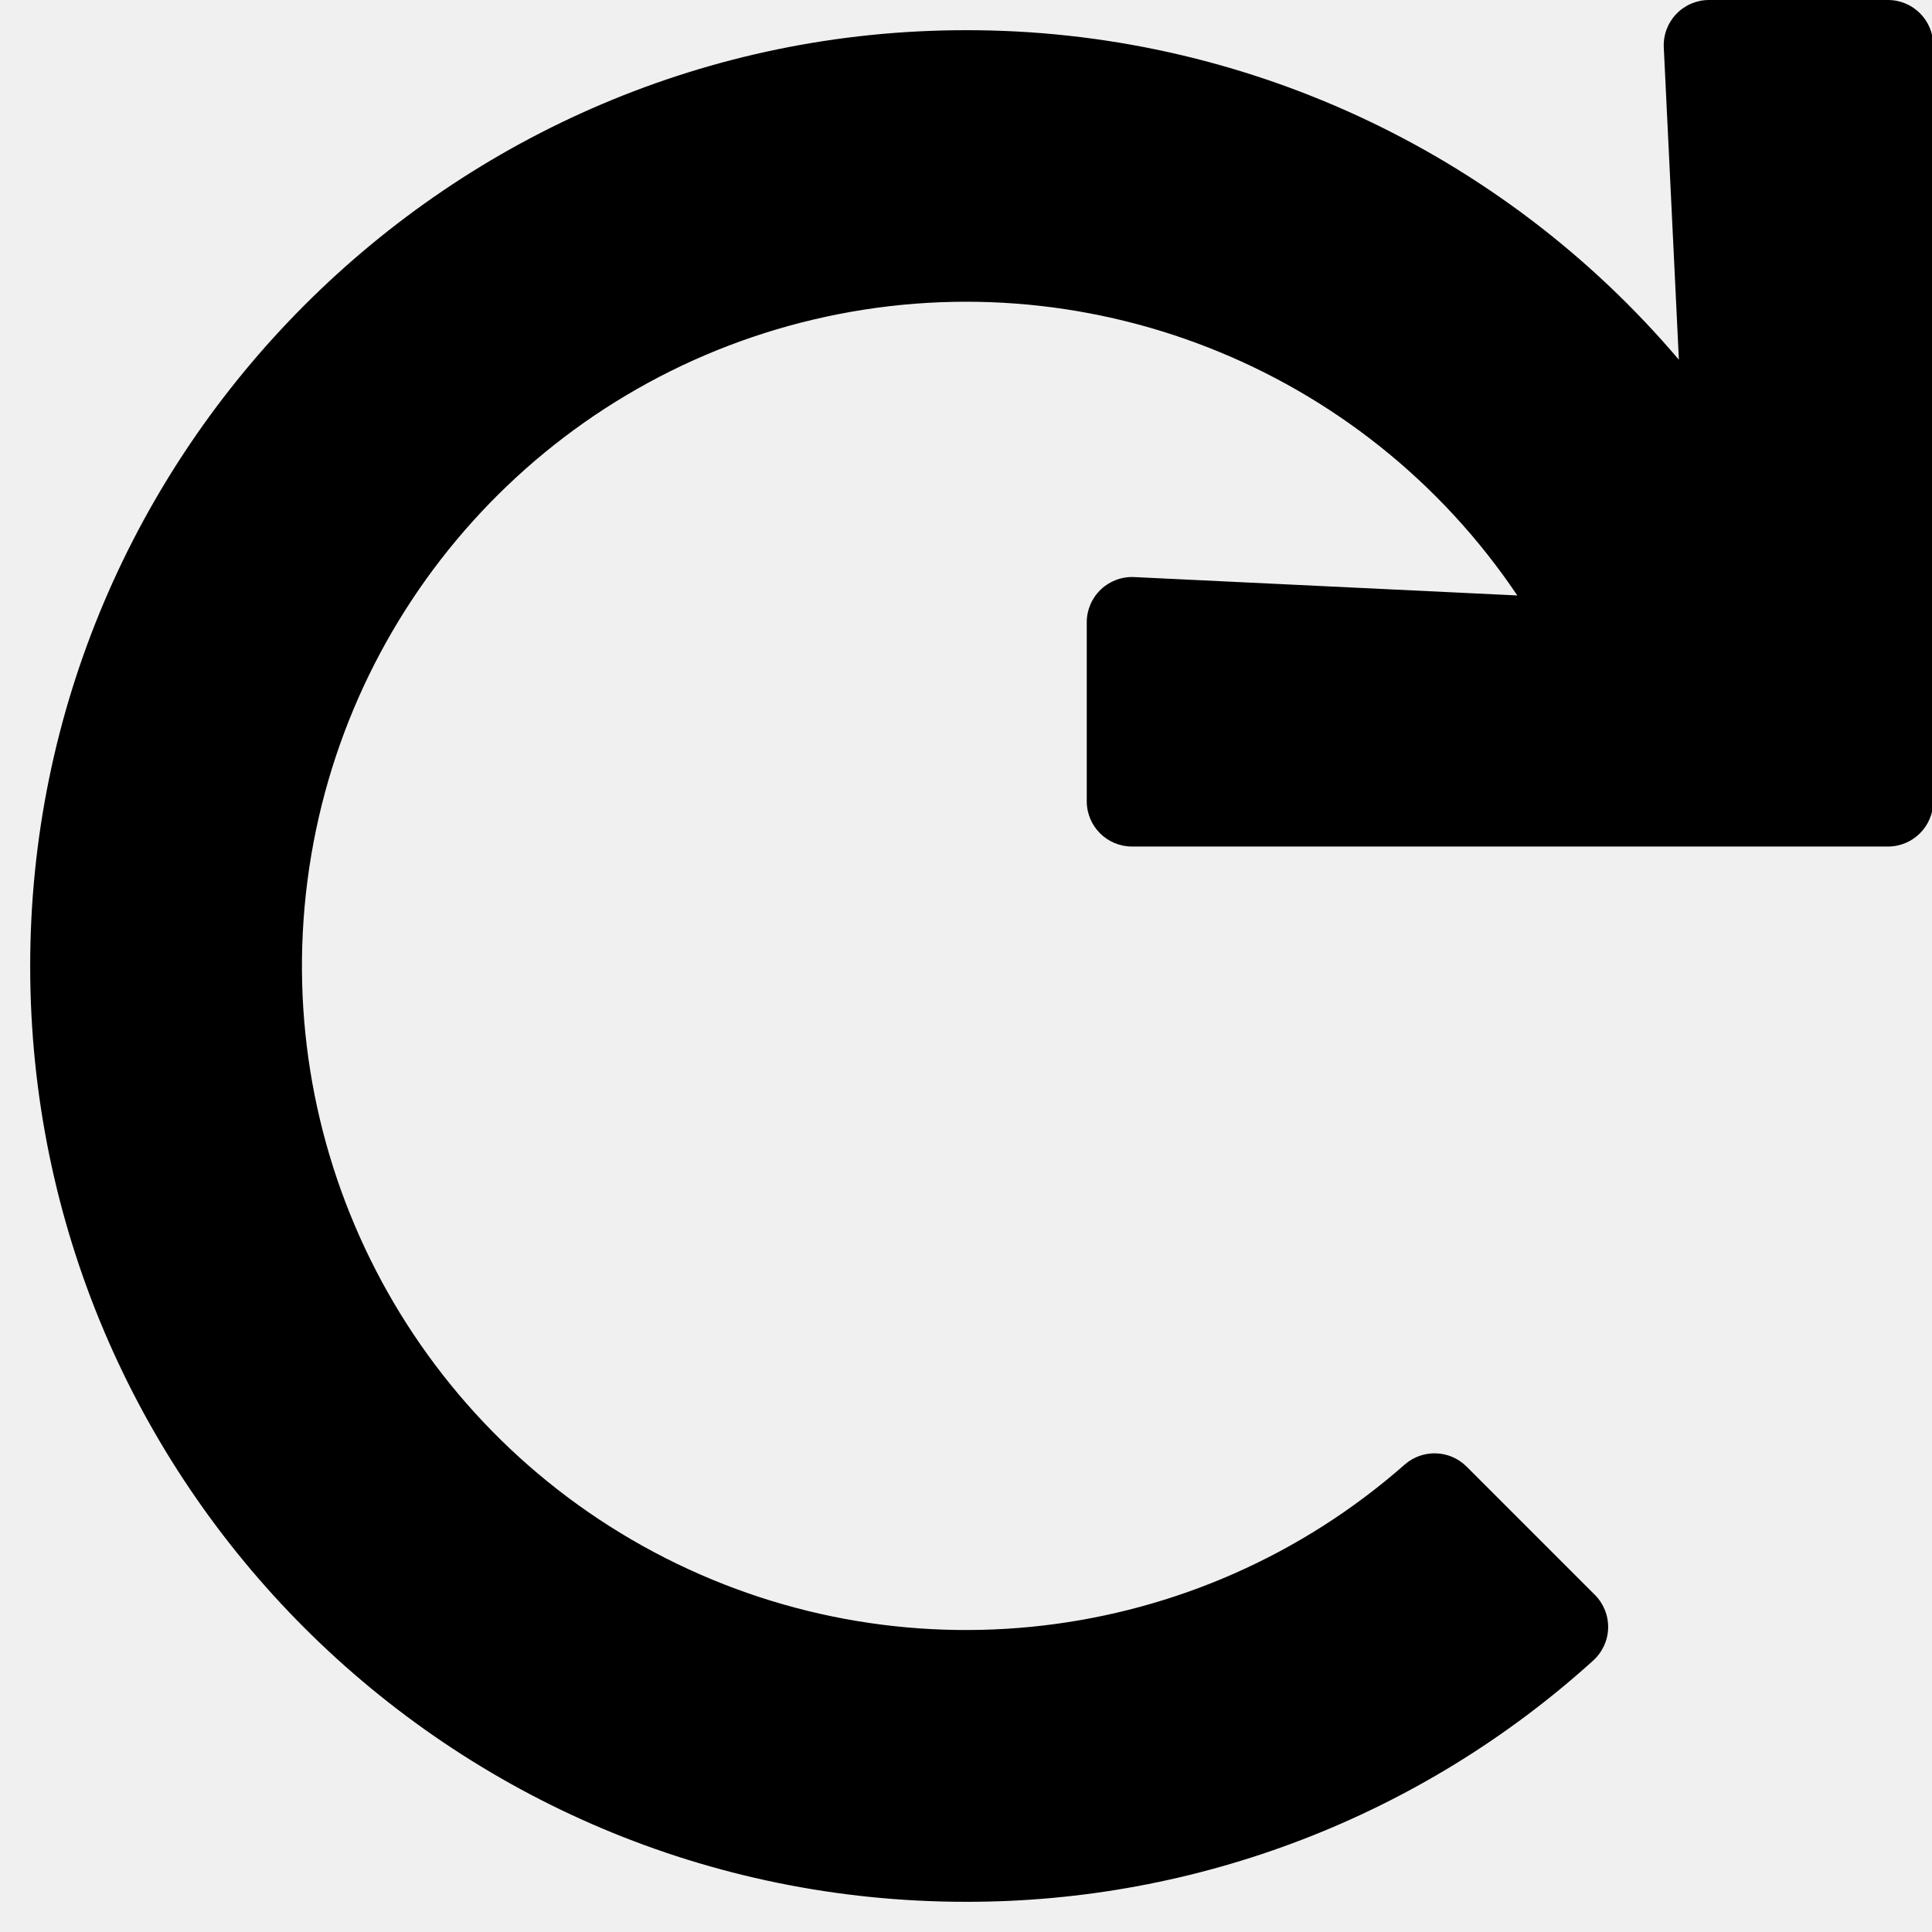
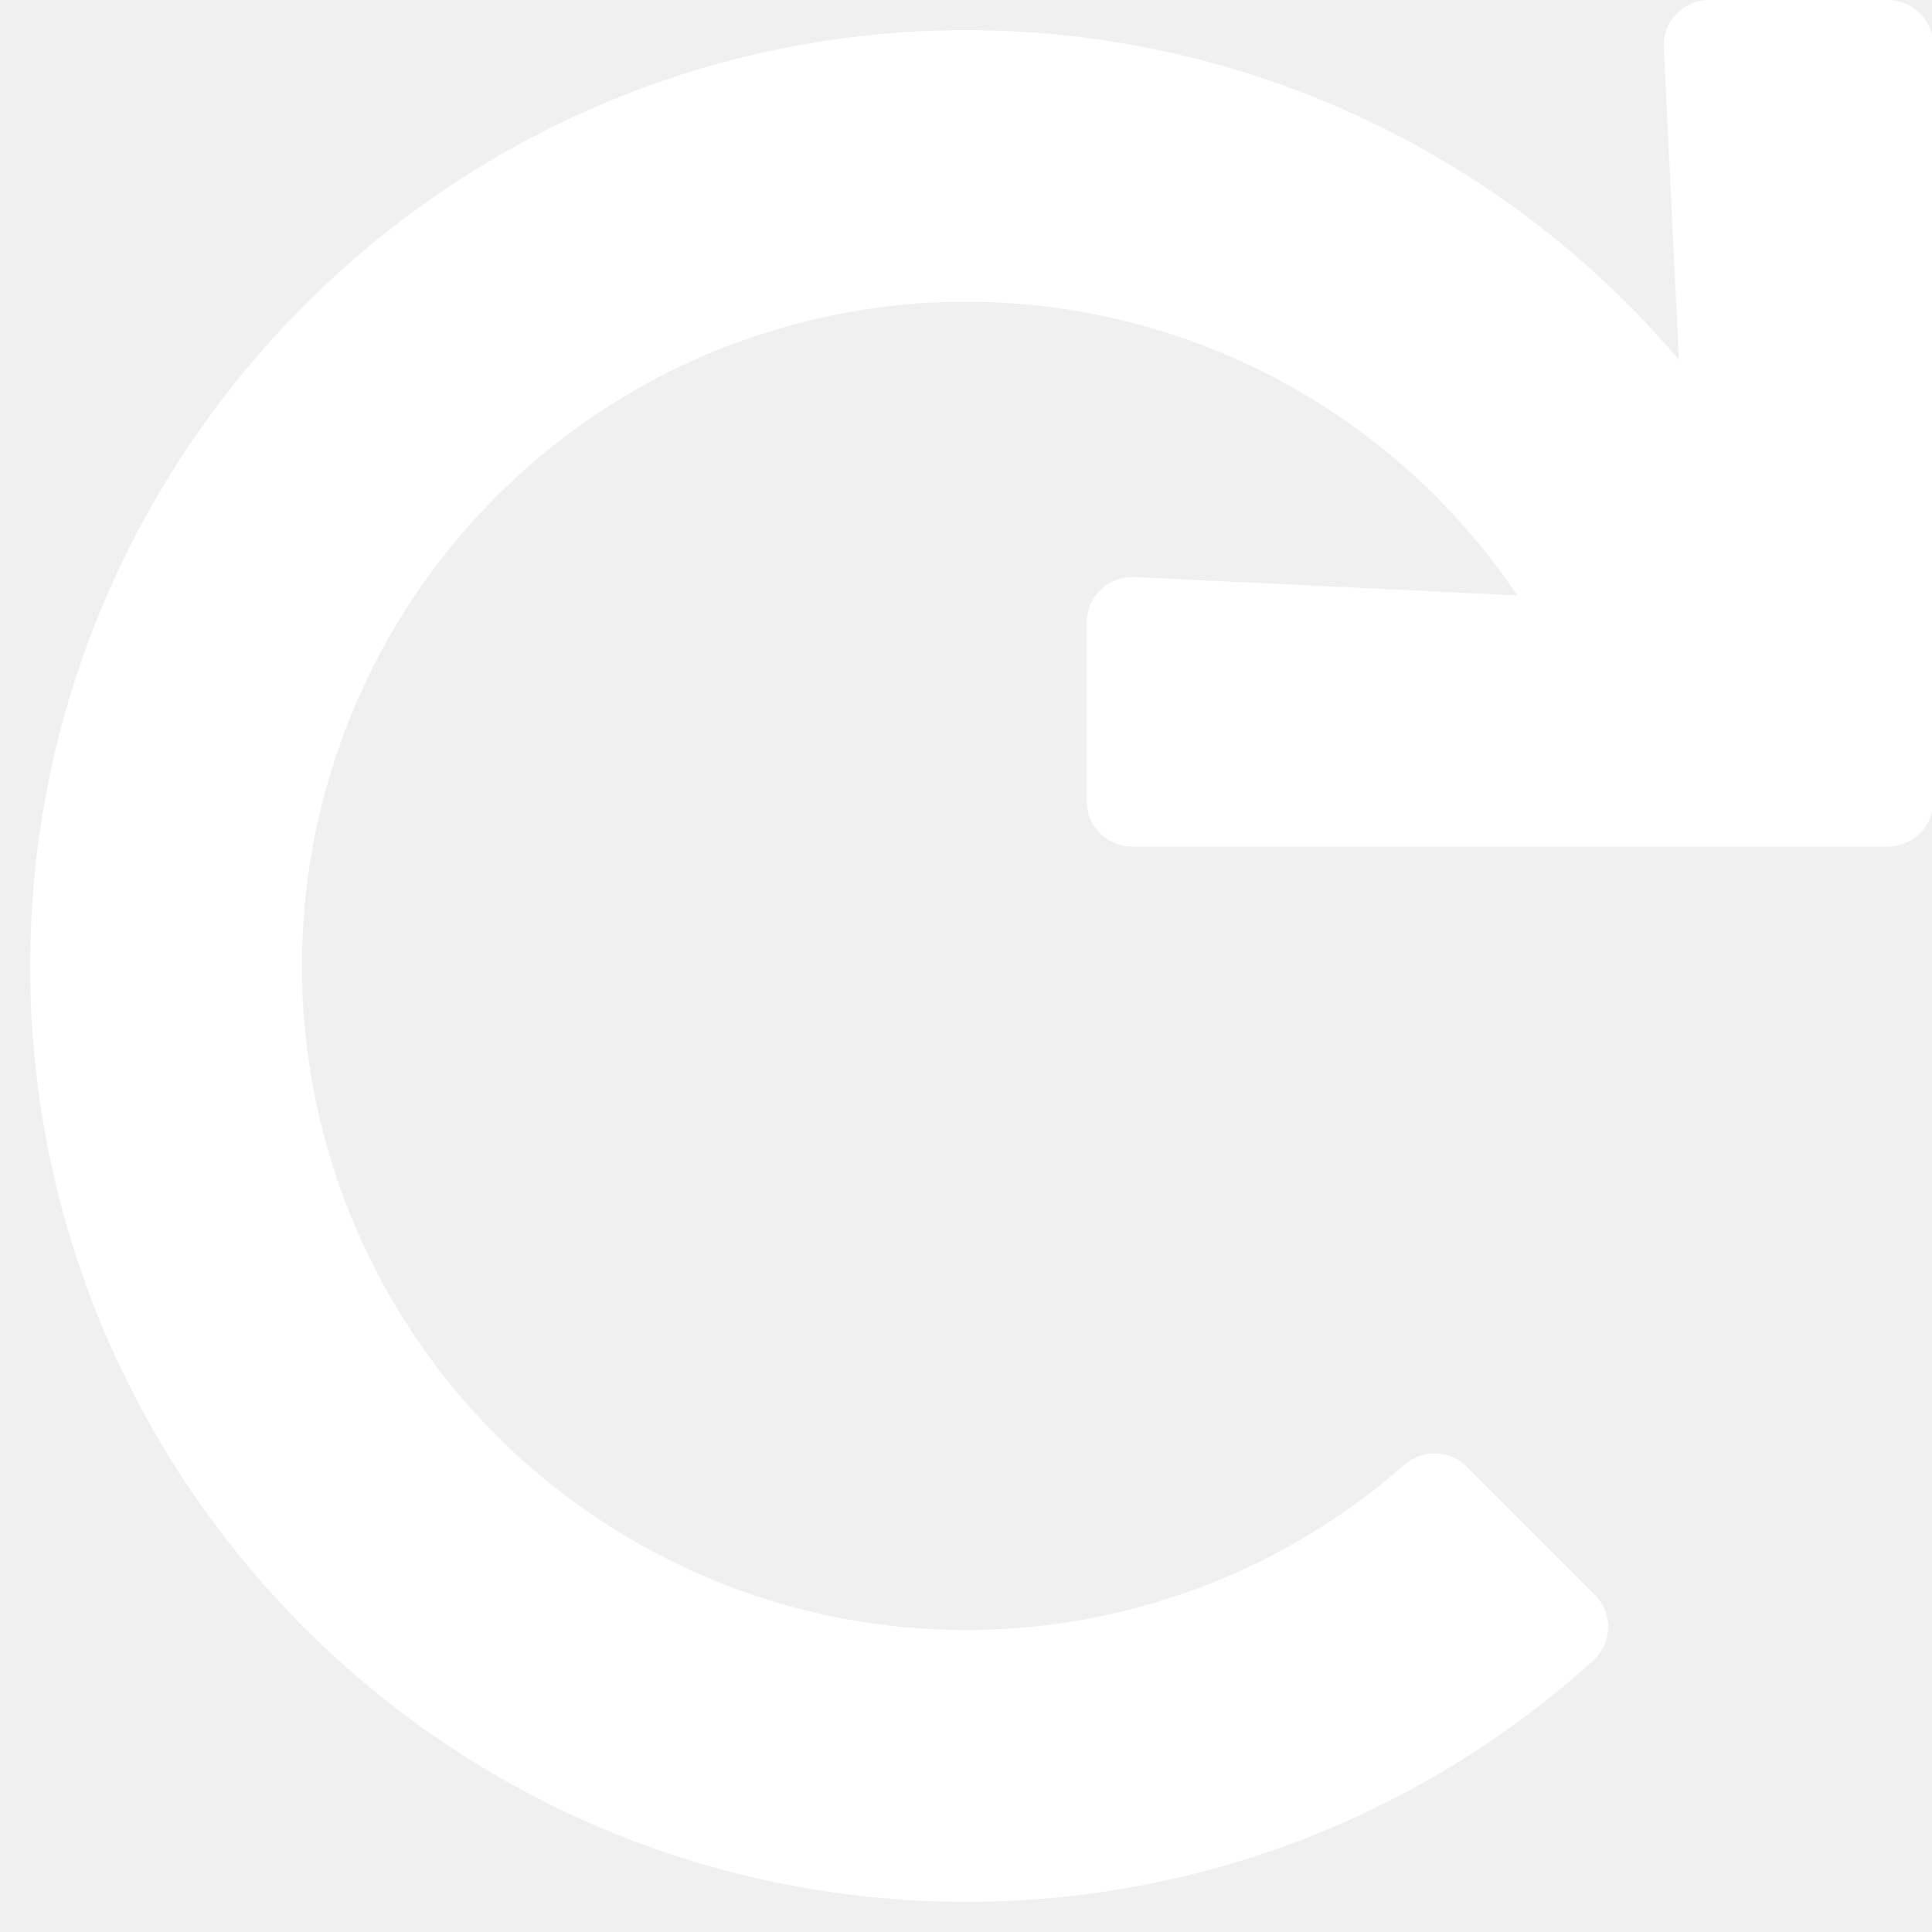
<svg xmlns="http://www.w3.org/2000/svg" aria-hidden="true" focusable="false" data-prefix="fas" data-icon="redo" class="svg-inline--fa fa-redo fa-w-16" role="img" viewBox="0 0 512 512">
-   <path fill="currentColor" d="M500.33 0h-47.41a12 12 0 0 0-12 12.57l4 82.76A247.42 247.42 0 0 0 256 8C119.34 8 7.9 119.53 8 256.19 8.1 393.07 119.1 504 256 504a247.1 247.1 0 0 0 166.18-63.91 12 12 0 0 0 .48-17.43l-34-34a12 12 0 0 0-16.38-.55A176 176 0 1 1 402.1 157.8l-101.53-4.87a12 12 0 0 0-12.57 12v47.41a12 12 0 0 0 12 12h200.33a12 12 0 0 0 12-12V12a12 12 0 0 0-12-12z" />
+   <path fill="#FFFFFF" d="M500.33 0h-47.41a12 12 0 0 0-12 12.57l4 82.76A247.42 247.42 0 0 0 256 8C119.34 8 7.9 119.53 8 256.19 8.1 393.07 119.1 504 256 504a247.1 247.1 0 0 0 166.18-63.91 12 12 0 0 0 .48-17.43l-34-34a12 12 0 0 0-16.38-.55A176 176 0 1 1 402.1 157.8l-101.53-4.87a12 12 0 0 0-12.57 12v47.41a12 12 0 0 0 12 12h200.33a12 12 0 0 0 12-12V12a12 12 0 0 0-12-12z" />
</svg>
